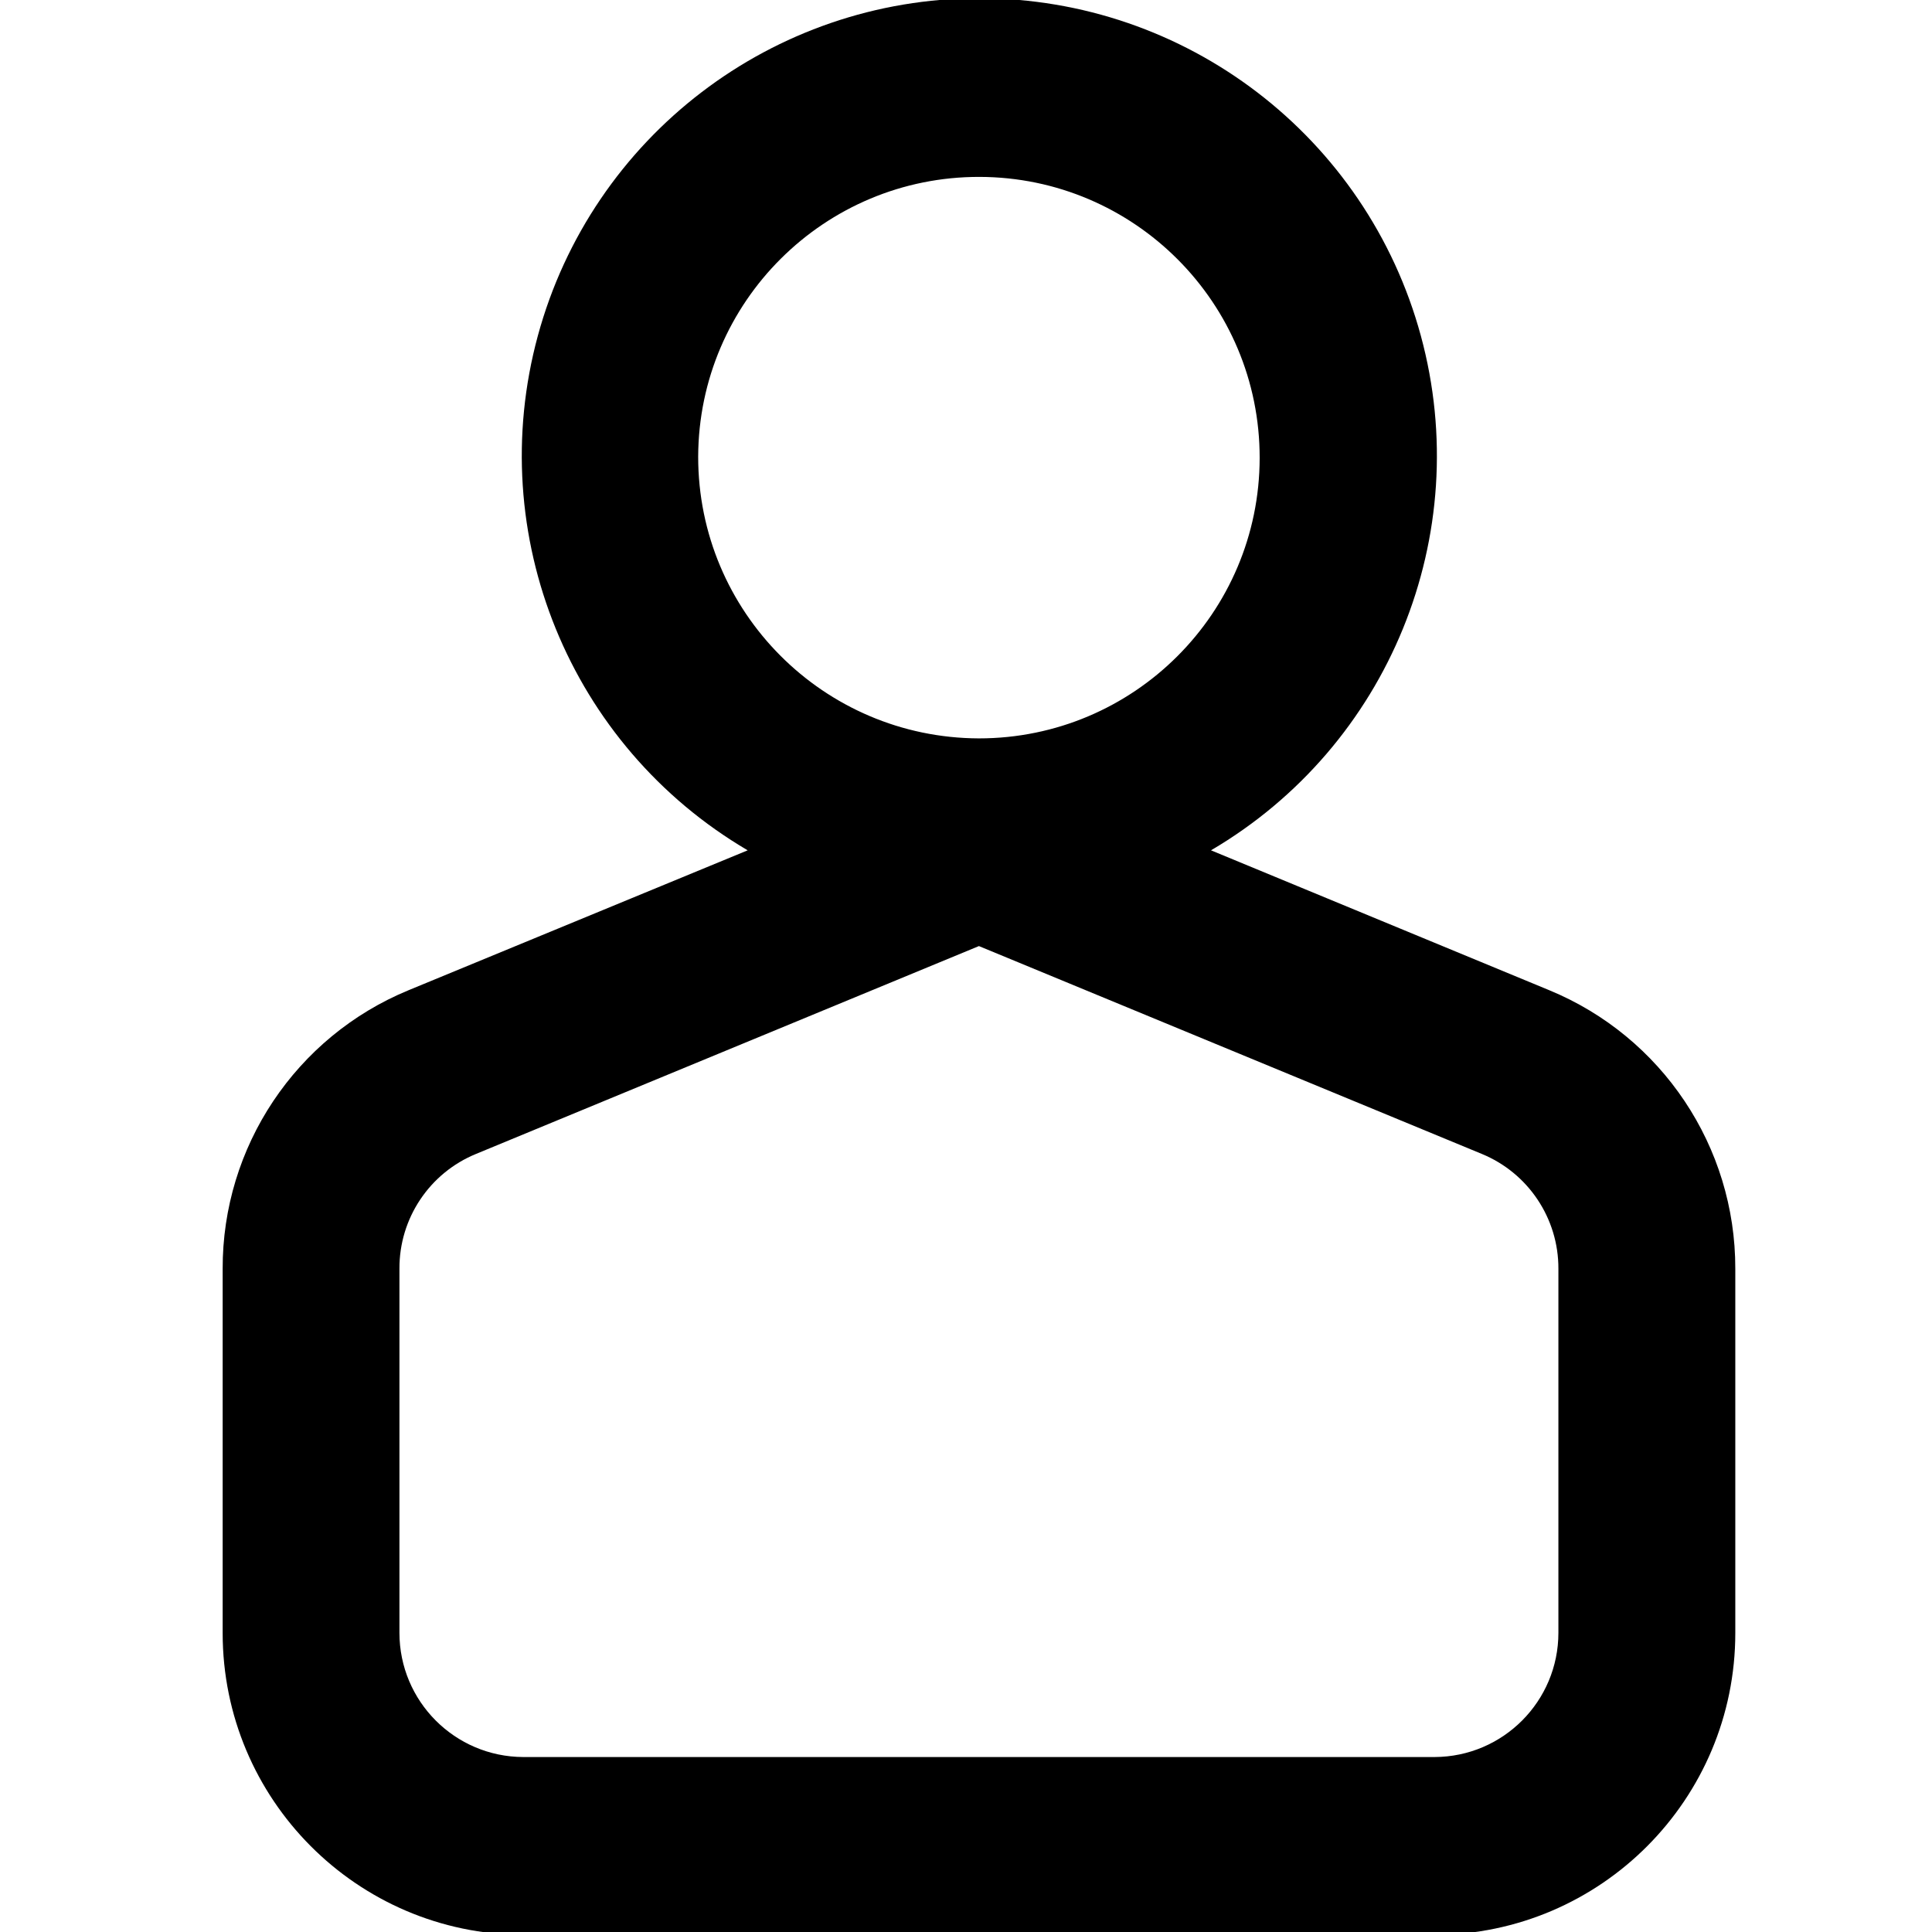
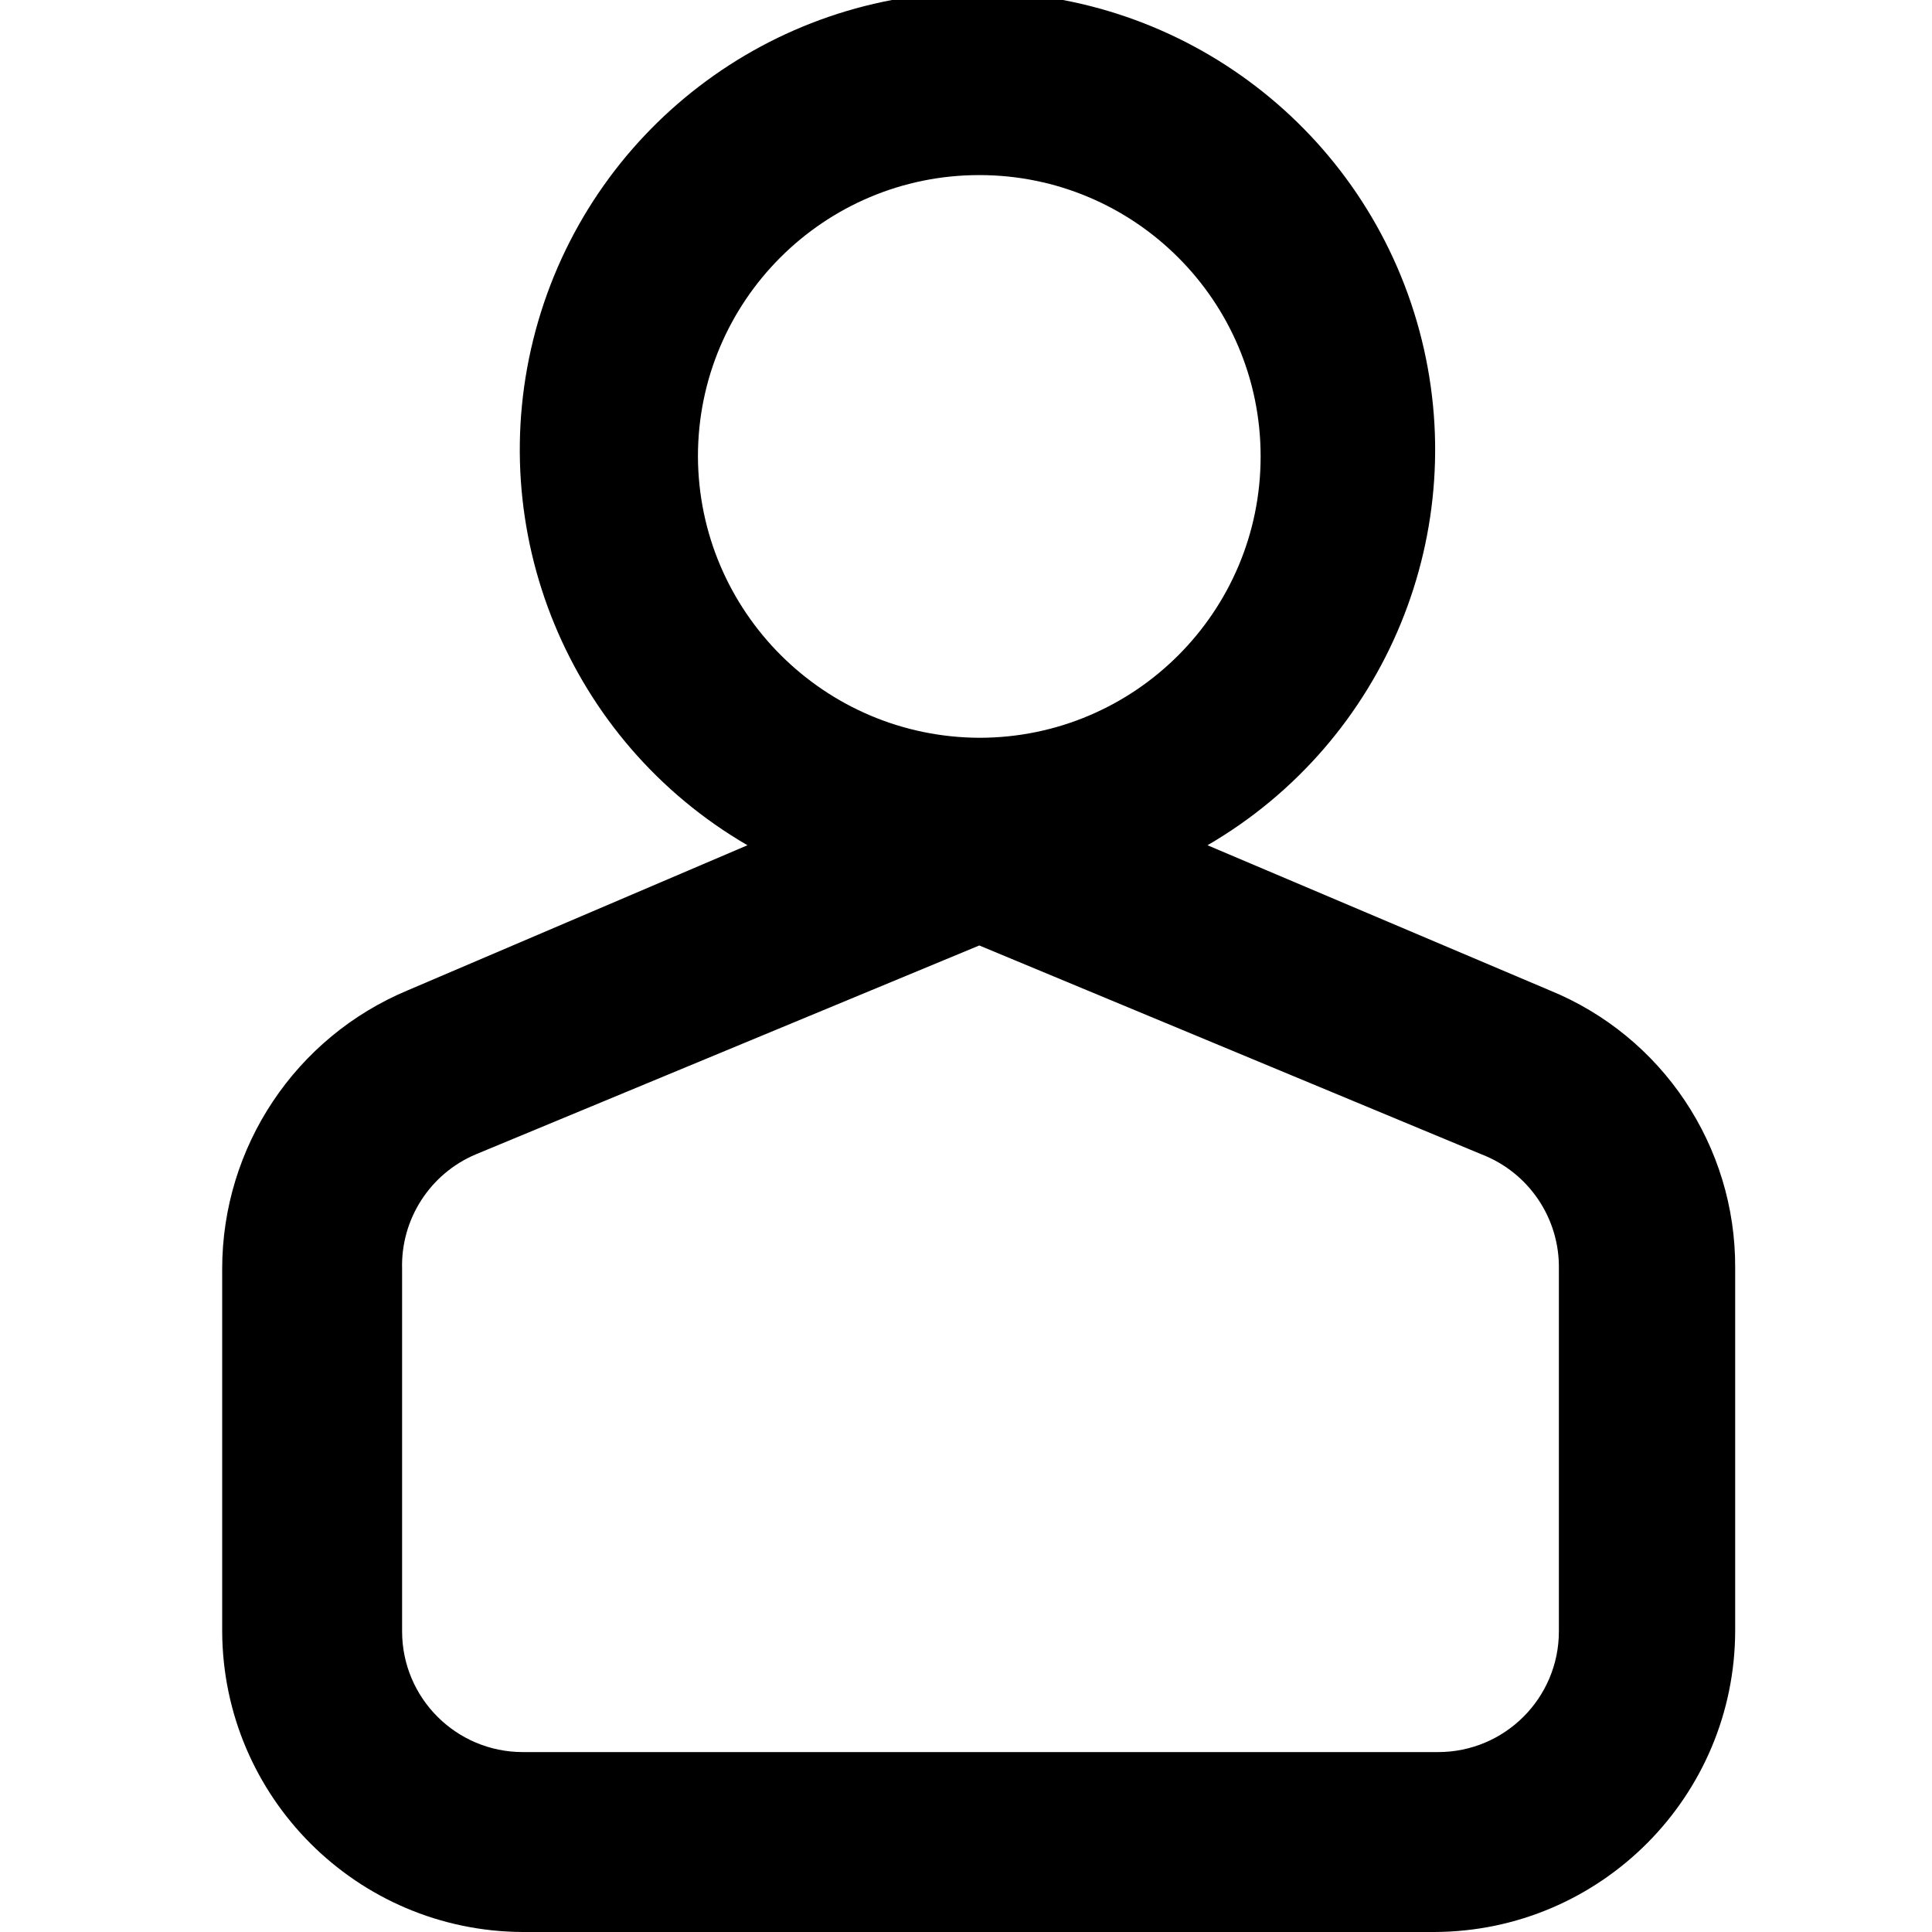
<svg xmlns="http://www.w3.org/2000/svg" viewBox="0 0 16 16">
  <g id="Layer_1" data-name="Layer 1">
-     <path d="M12.829,8.2l-2.8-1.158a3.789,3.789,0,1,0-3.837,0L3.385,8.2a2.488,2.488,0,0,0-1.541,2.309v3.015a2.5,2.5,0,0,0,2.489,2.5h7.548a2.5,2.5,0,0,0,2.49-2.5V10.507A2.49,2.49,0,0,0,12.829,8.2ZM3.943,9.556,8.107,7.835l4.164,1.721a1.024,1.024,0,0,1,.635.951v3.015a1.029,1.029,0,0,1-1.025,1.029H4.333a1.029,1.029,0,0,1-1.025-1.029V10.507A1.022,1.022,0,0,1,3.943,9.556ZM5.782,3.782A2.325,2.325,0,1,1,8.107,6.115,2.332,2.332,0,0,1,5.782,3.782Z" />
+     <path d="M12.83,8.2,10,7A3.79,3.79,0,1,0,6.19,7L3.38,8.2a2.5,2.5,0,0,0-1.54,2.31v3A2.5,2.5,0,0,0,4.33,16h7.55a2.5,2.5,0,0,0,2.49-2.5v-3A2.47,2.47,0,0,0,12.83,8.2ZM3.94,9.56,8.11,7.83l4.16,1.73a1,1,0,0,1,.64.95v3a1,1,0,0,1-1,1H4.33a1,1,0,0,1-1-1v-3A1,1,0,0,1,3.94,9.56ZM5.78,3.78A2.33,2.33,0,1,1,8.11,6.11,2.34,2.34,0,0,1,5.78,3.78Z" />
  </g>
</svg>
